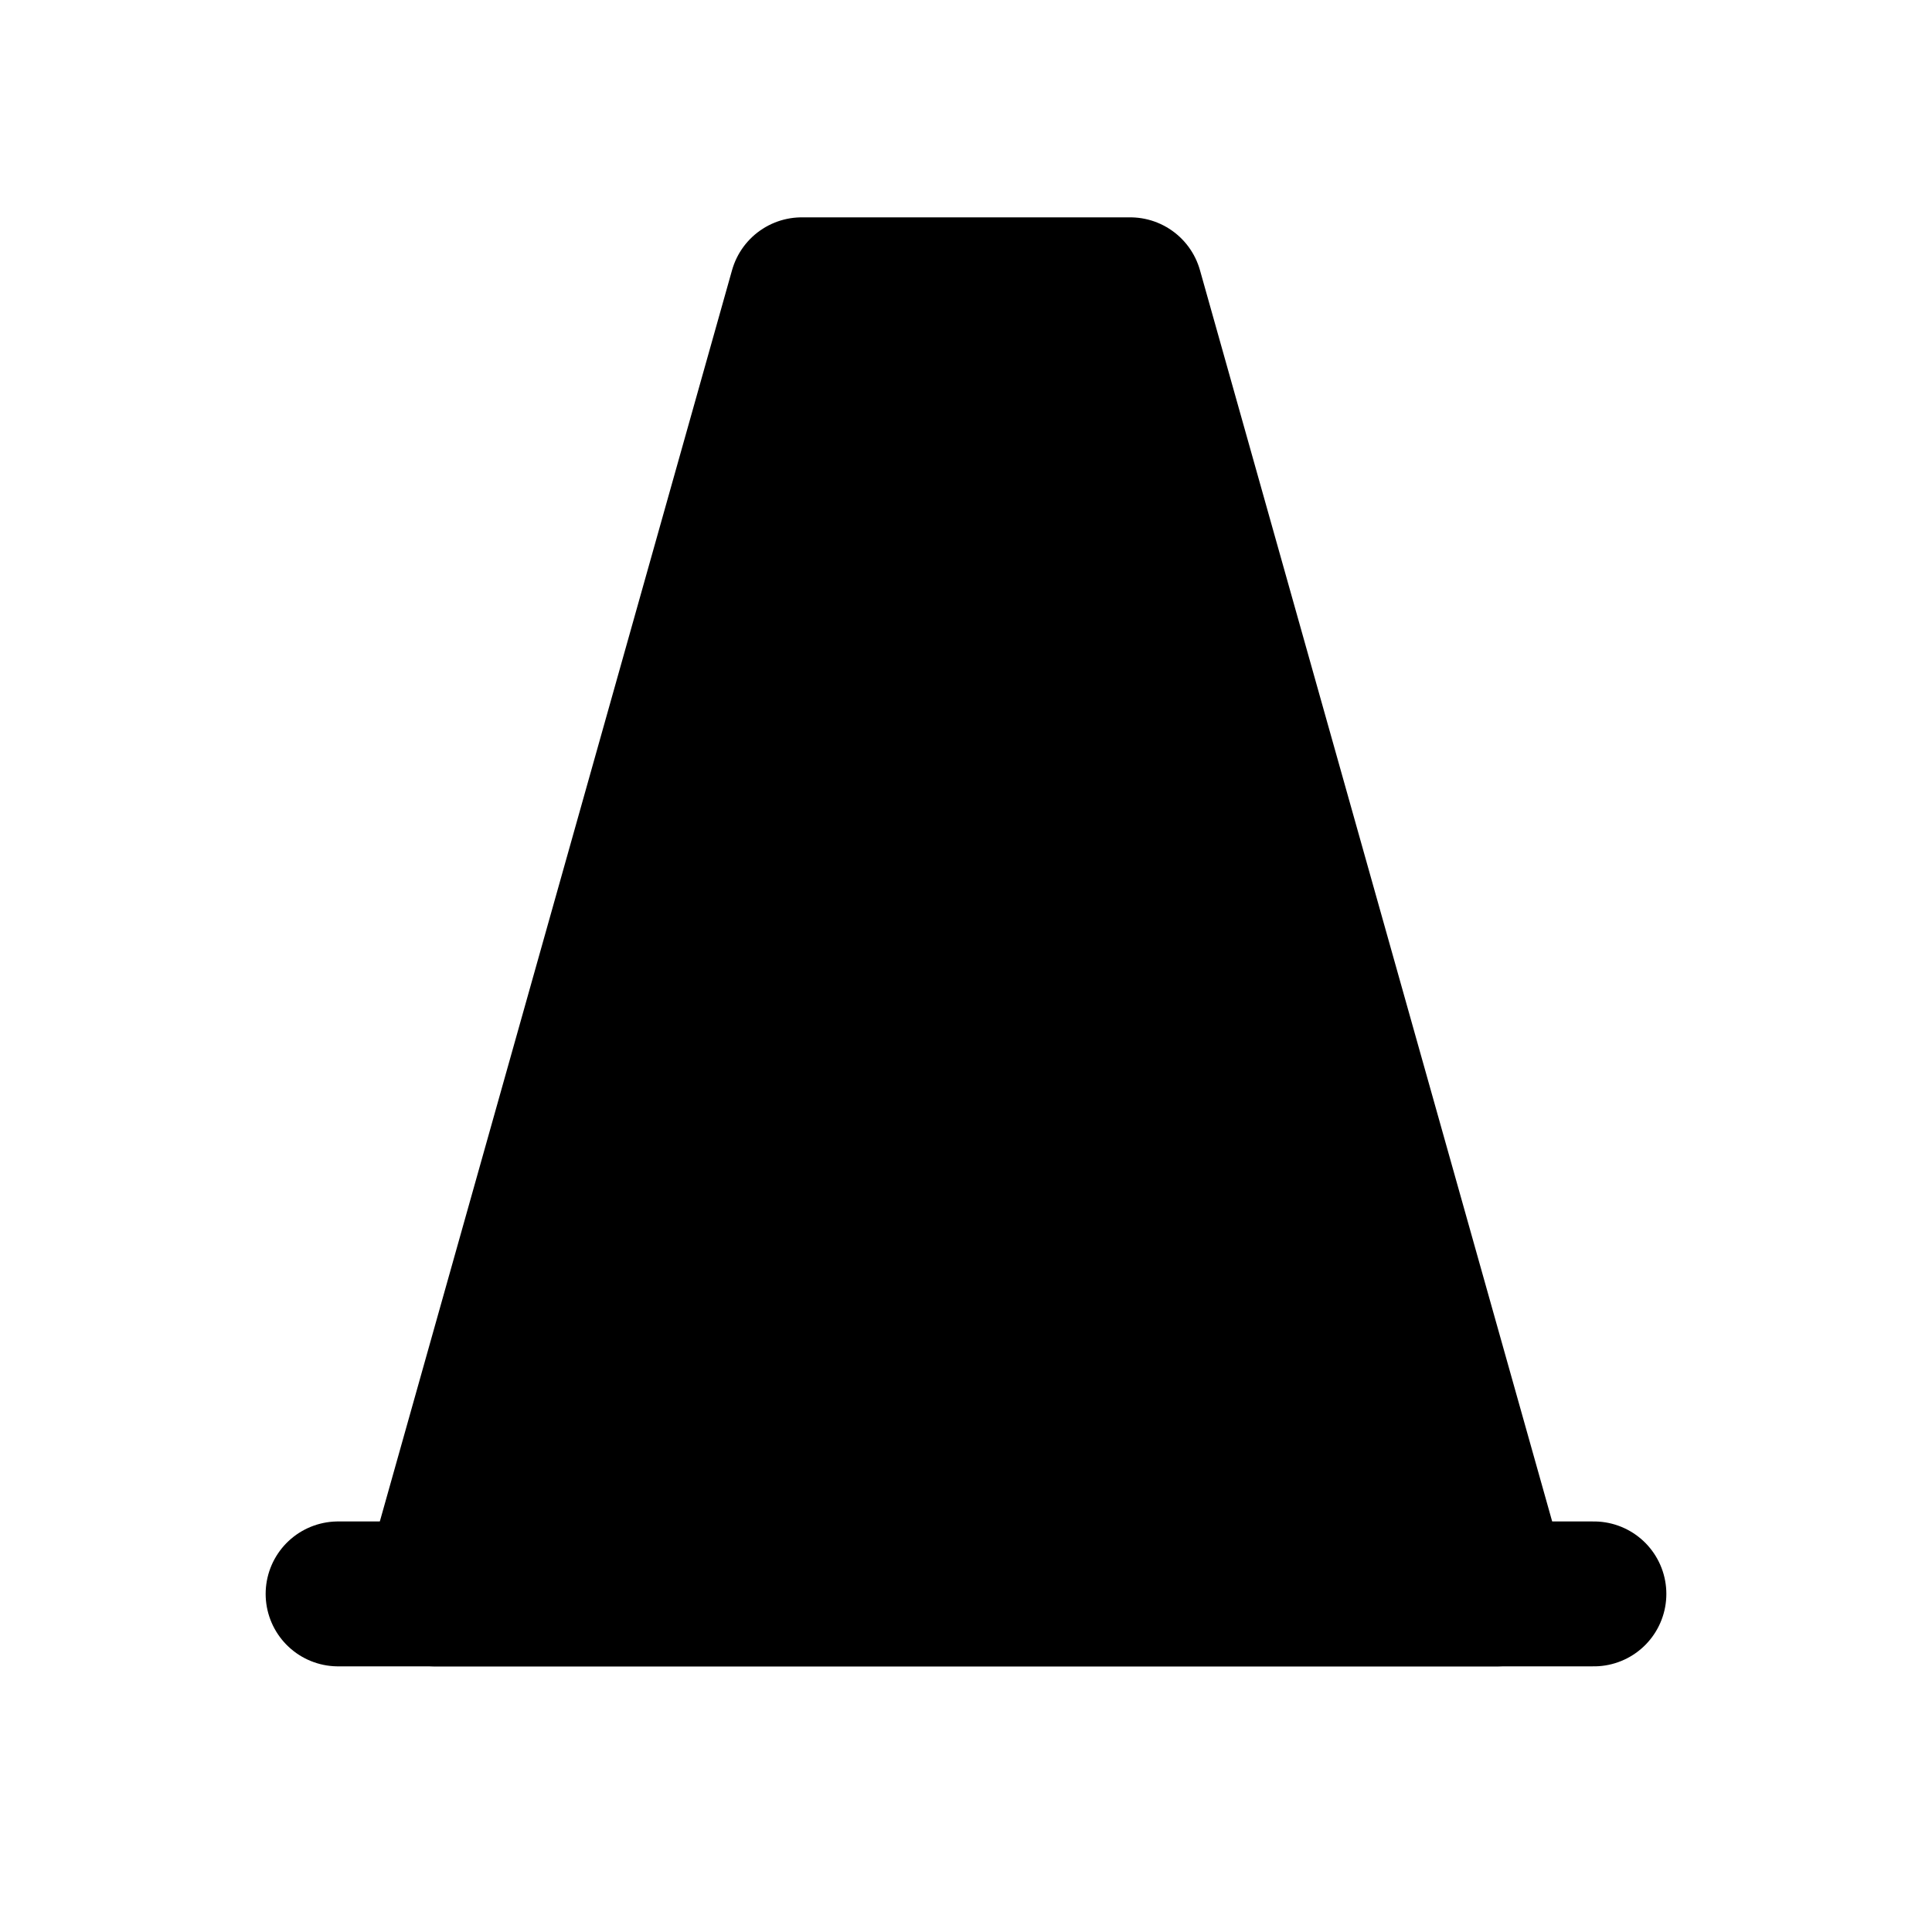
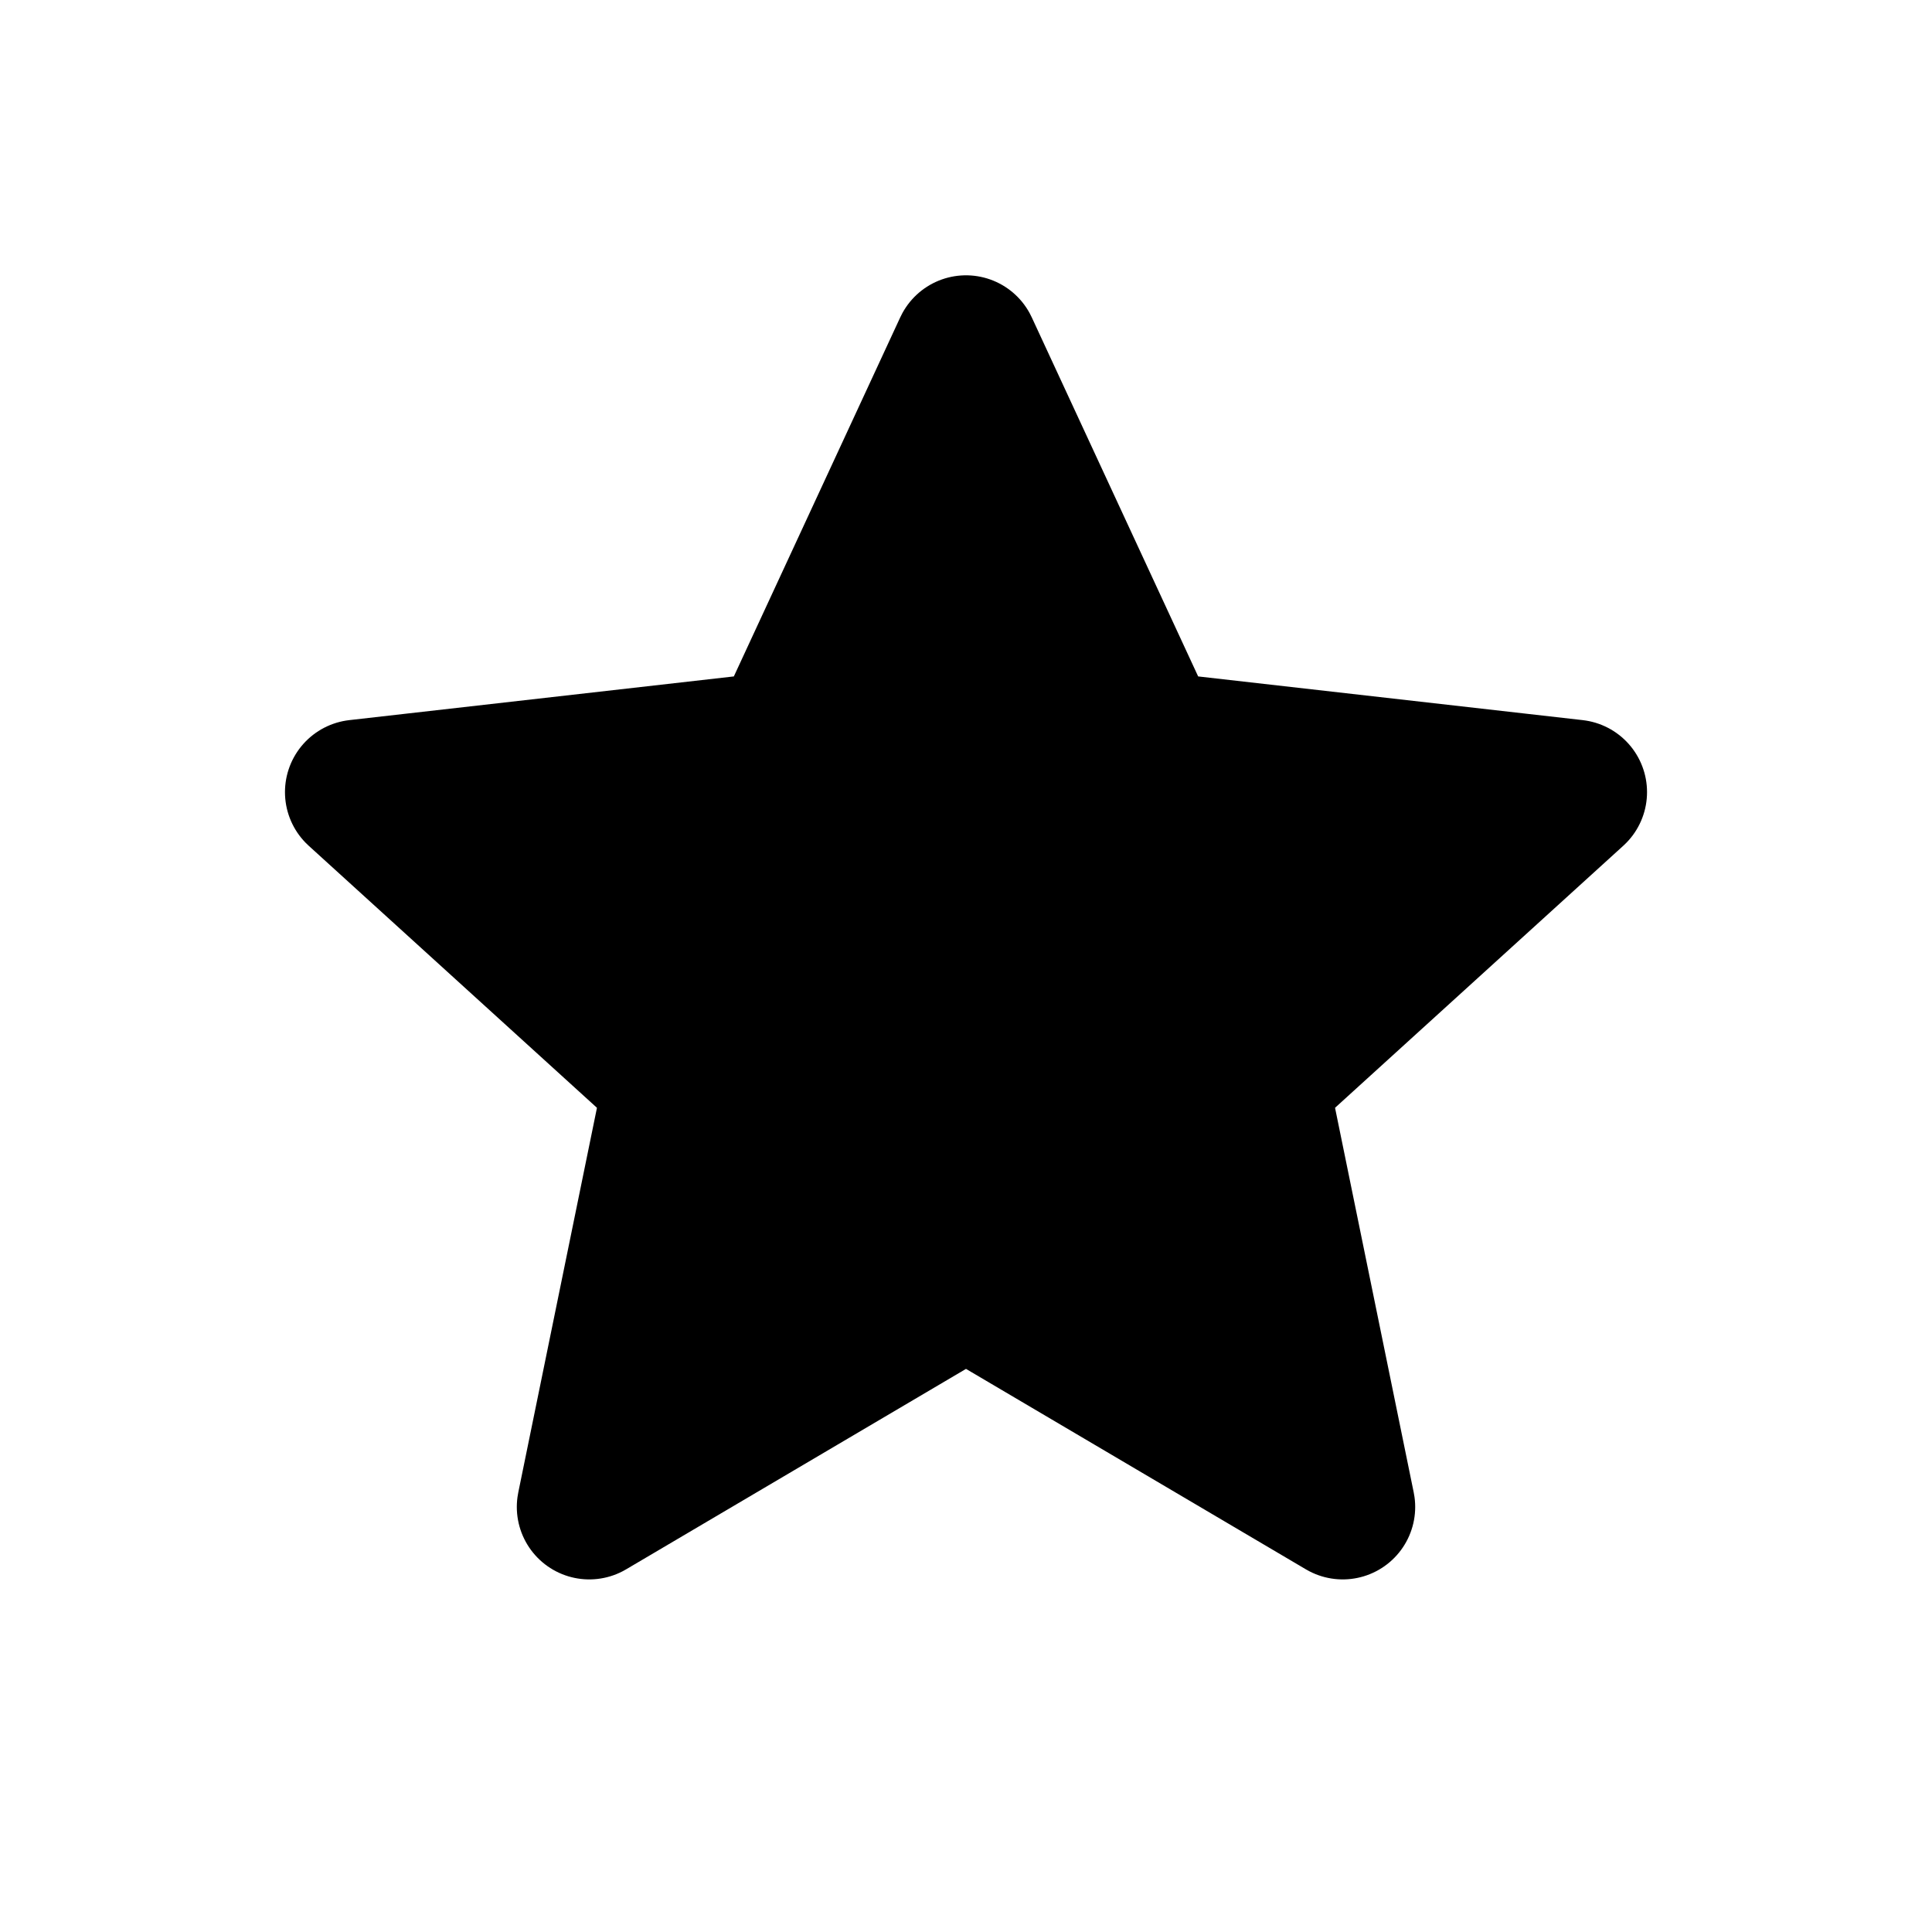
<svg xmlns="http://www.w3.org/2000/svg" viewBox="0 0 20 20" fill="none" stroke="currentColor" stroke-width="1.5" stroke-linecap="round" stroke-linejoin="round">
-   <path fill="currentColor" d="M8.3 3h3.4l3.8 13.5h-11Z" />
-   <path d="M3.5 16.5h13" />
+   <path fill="currentColor" d="M10 3.6l1.9 4.1 4.4.5-3.3 3 .9 4.4L10 13.3l-3.9 2.3.9-4.4-3.3-3 4.4-.5Z" />
</svg>
